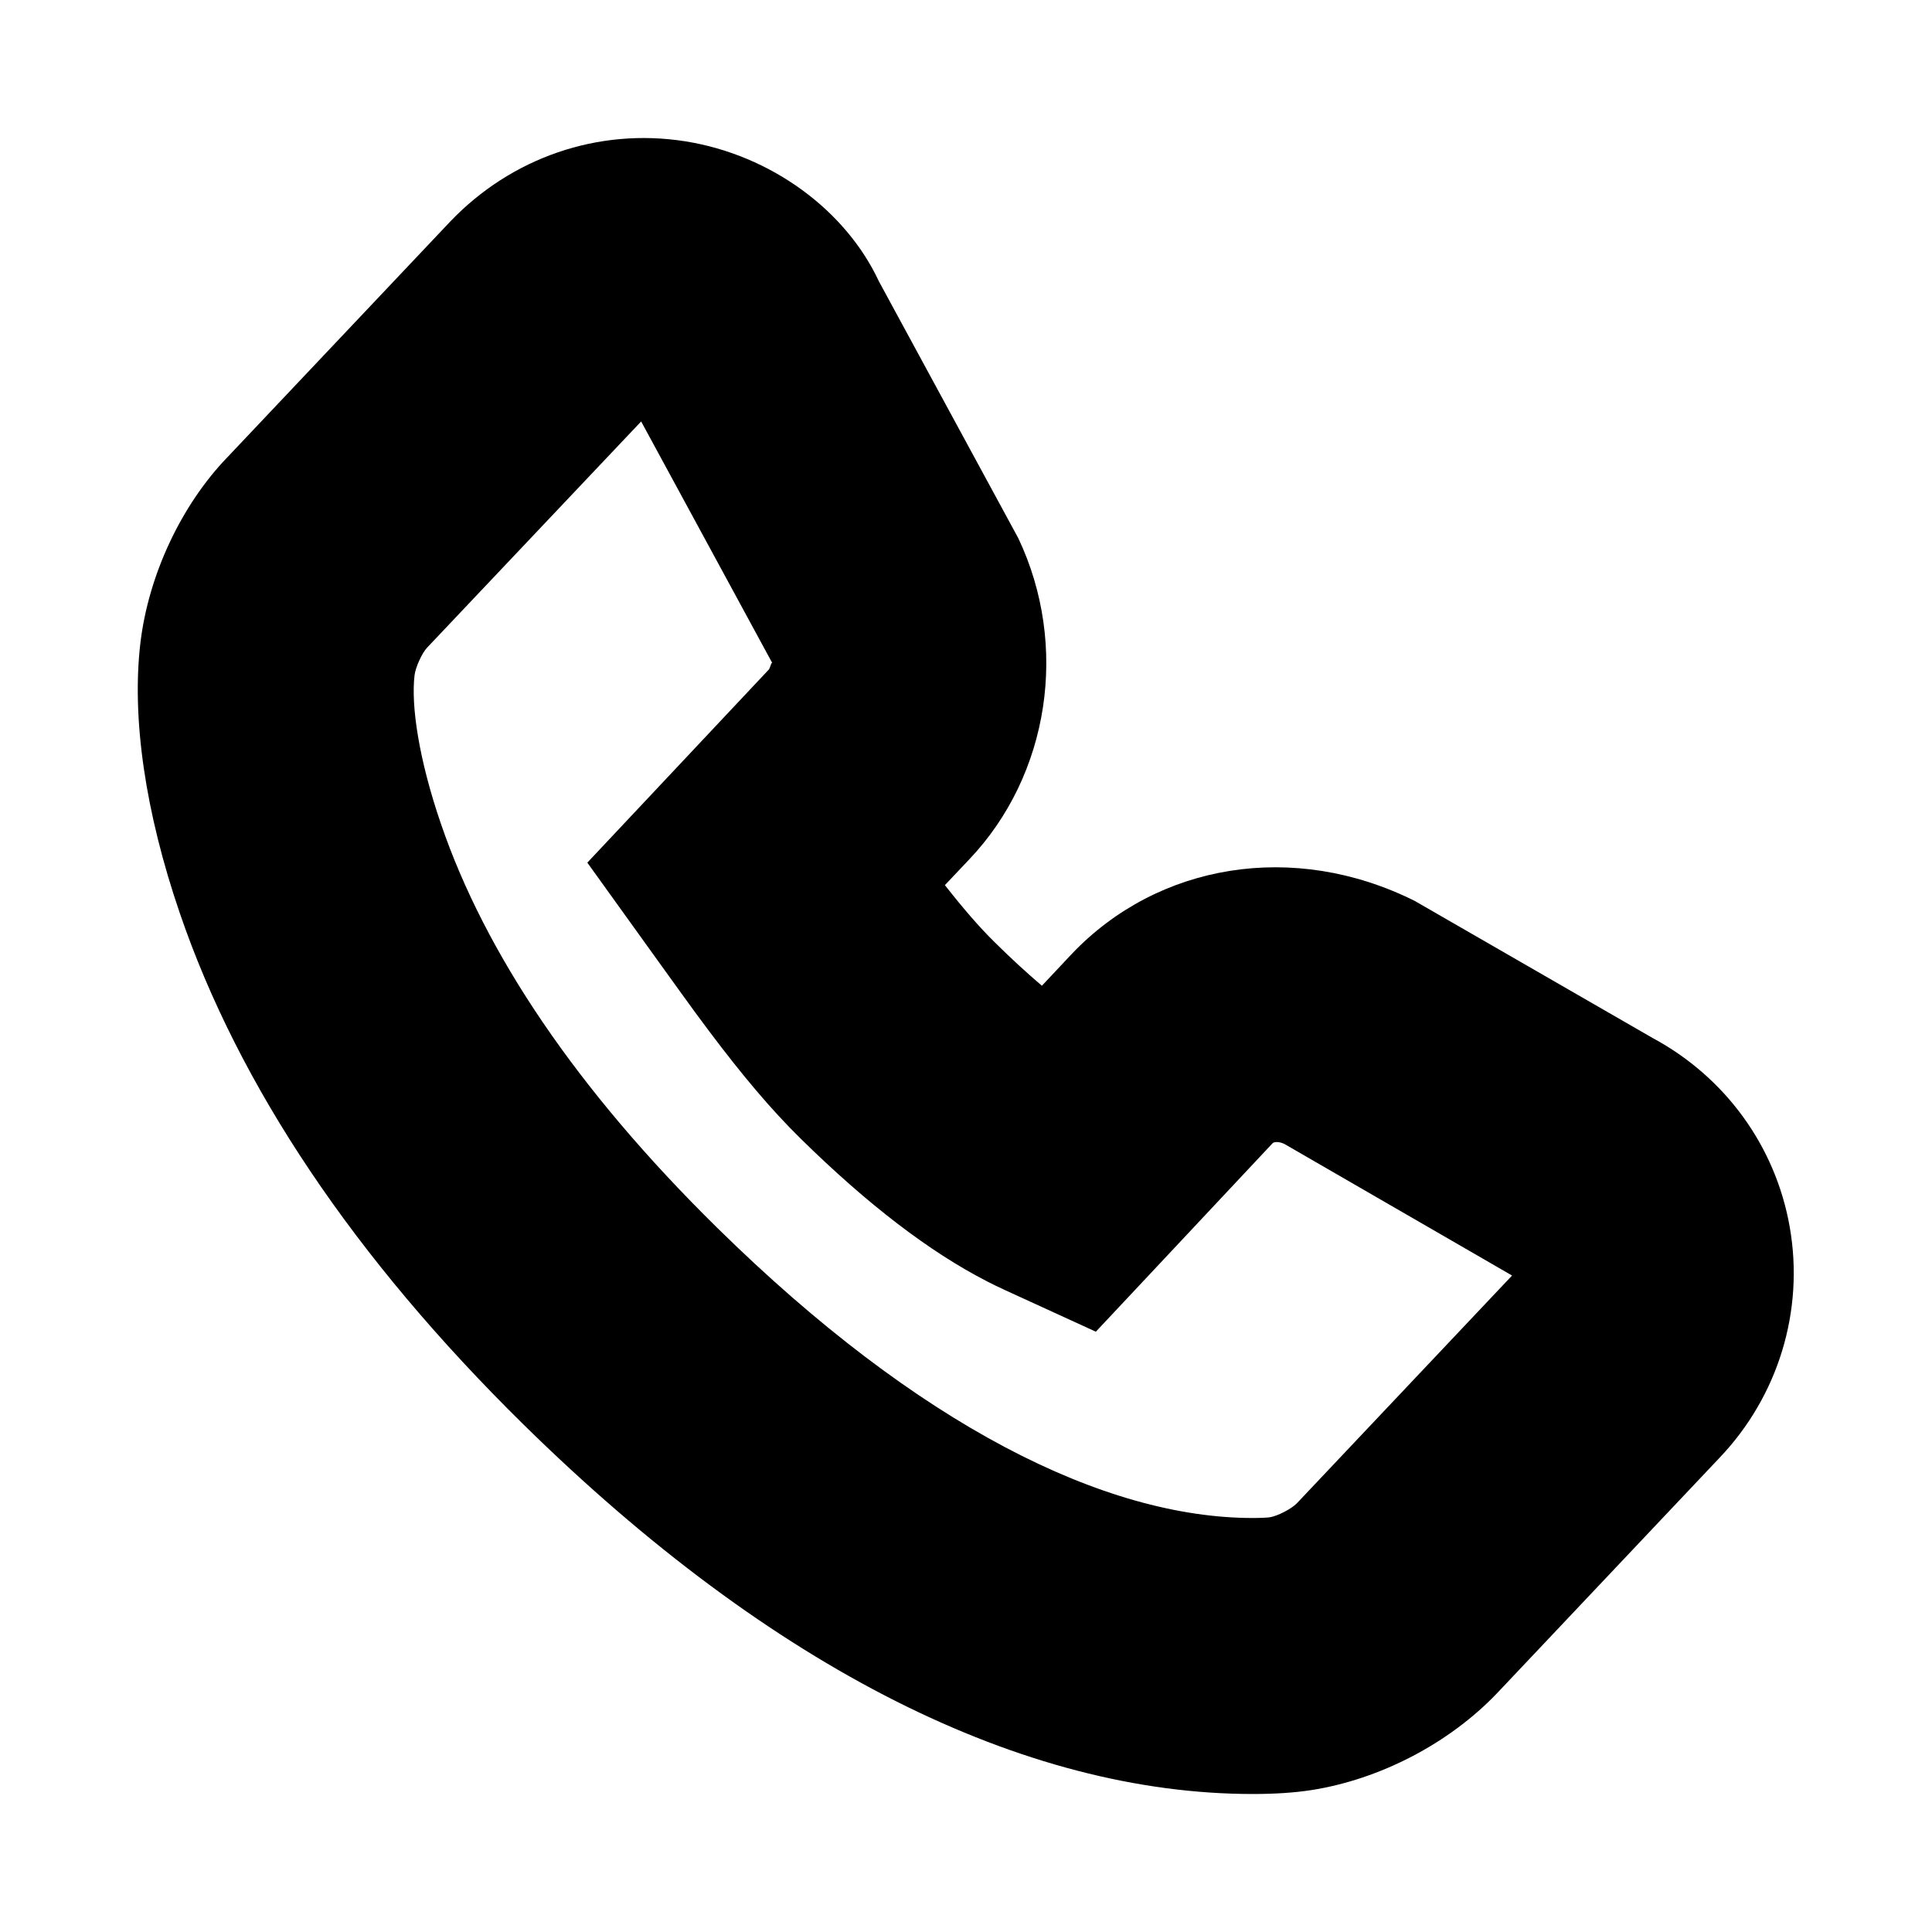
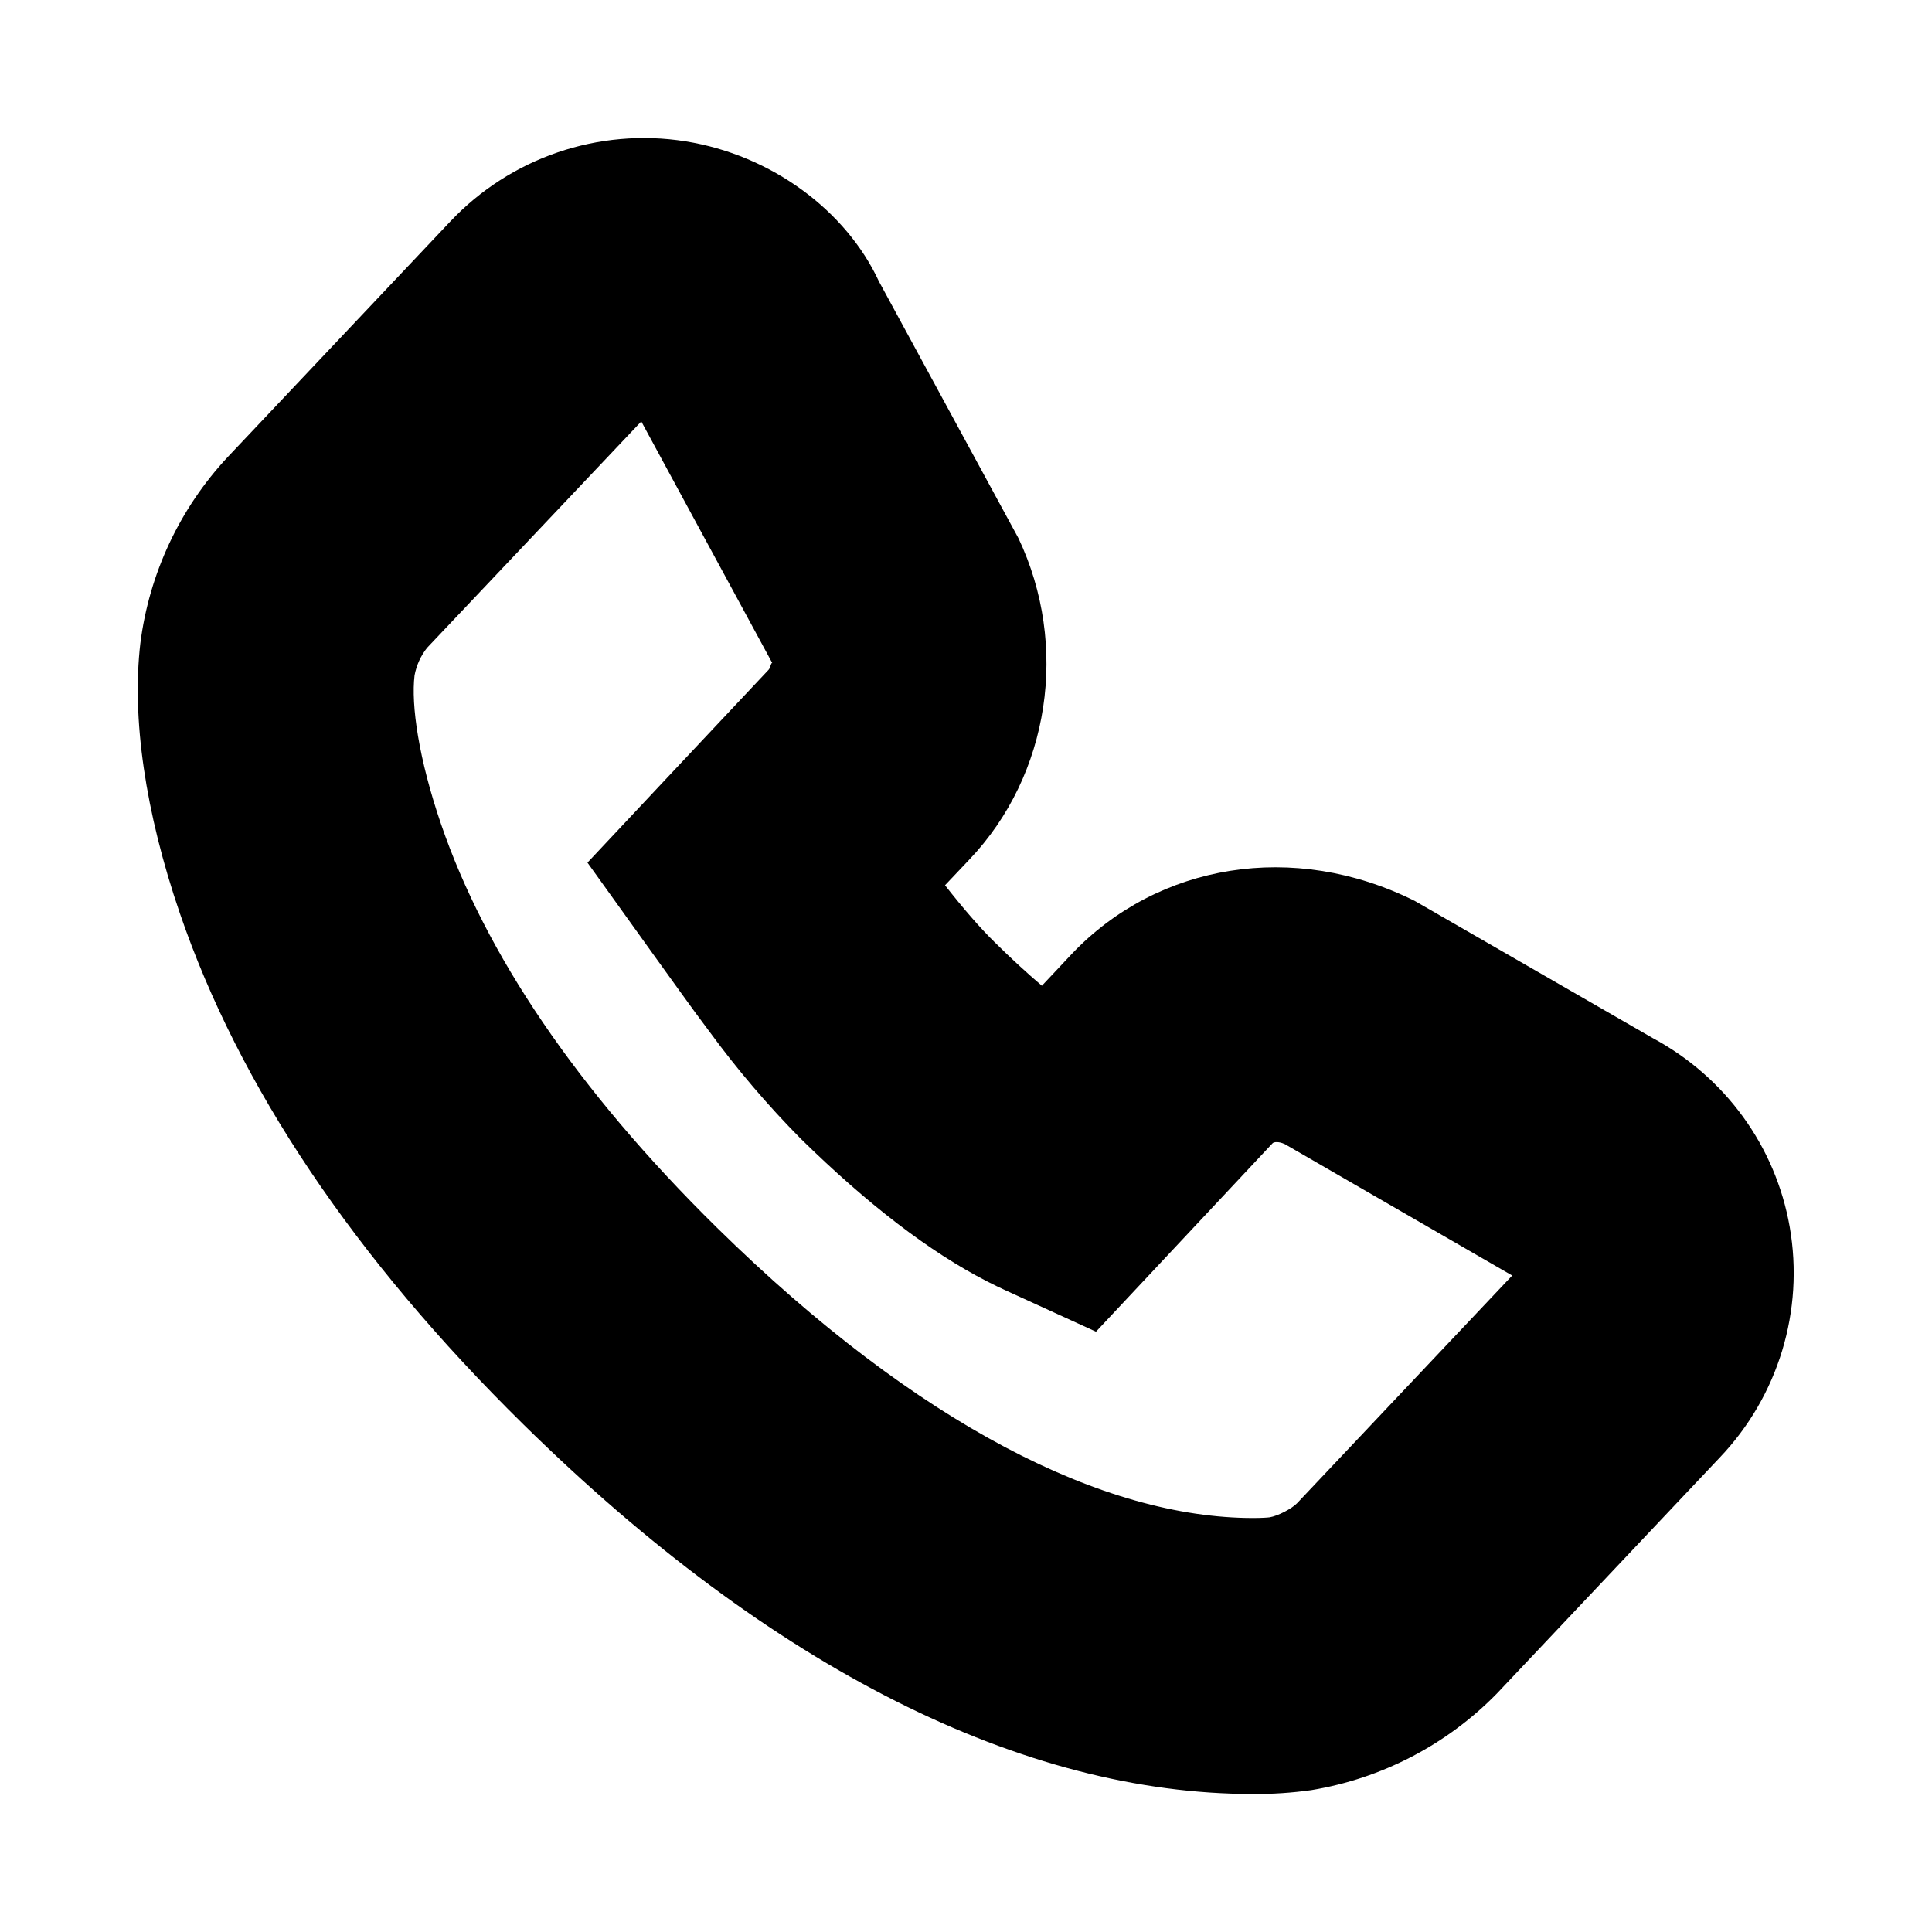
- <svg xmlns="http://www.w3.org/2000/svg" width="14" height="14" viewBox="0 0 14 14">
-   <path d="M7.206,6.826 C7.327,6.946 7.443,7.052 7.55,7.143 L7.768,6.911 C8.391,6.257 9.374,6.091 10.251,6.528 L11.976,7.522 C12.5,7.804 12.866,8.304 12.969,8.891 C13.076,9.499 12.885,10.118 12.461,10.563 L10.846,12.272 C10.5,12.633 10.001,12.894 9.501,12.972 C9.377,12.991 9.235,13 9.079,13 C7.421,13 5.599,12.098 3.794,10.323 C2.564,9.113 1.732,7.869 1.304,6.62 C1.051,5.882 0.954,5.201 1.017,4.662 C1.075,4.168 1.314,3.658 1.65,3.311 L3.262,1.606 C3.704,1.143 4.333,0.924 4.966,1.024 C5.593,1.124 6.131,1.528 6.369,2.039 L7.379,3.9 C7.747,4.676 7.606,5.615 7.023,6.228 L6.847,6.414 C6.982,6.586 7.1,6.722 7.206,6.826 Z M9.308,8.29 C9.266,8.269 9.23,8.275 9.222,8.284 L7.941,9.65 L7.288,9.351 C7.225,9.322 7.199,9.309 7.152,9.285 C6.735,9.071 6.285,8.726 5.803,8.252 C5.586,8.039 5.375,7.787 5.14,7.474 C5.072,7.384 5.004,7.291 4.925,7.181 C4.883,7.123 4.826,7.044 4.737,6.92 L4.256,6.251 L4.82,5.651 L5.57,4.853 C5.582,4.841 5.589,4.792 5.597,4.806 L4.646,3.054 L3.095,4.693 C3.059,4.731 3.011,4.834 3.004,4.893 C2.978,5.11 3.033,5.498 3.196,5.972 C3.516,6.907 4.176,7.893 5.197,8.897 C6.656,10.332 8.005,11 9.079,11 C9.141,11 9.185,10.997 9.2,10.995 C9.259,10.986 9.359,10.933 9.397,10.894 L10.957,9.243 L9.308,8.29 Z" />
+ <svg xmlns="http://www.w3.org/2000/svg" width="14" height="14" fill="none">
+   <path d="M7.206 6.826c.121.12.237.226.344.317l.218-.232c.623-.654 1.606-.82 2.483-.383l1.725.994c.524.282.89.782.993 1.369a1.938 1.938 0 0 1-.508 1.672l-1.615 1.71a2.436 2.436 0 0 1-1.344.699 2.889 2.889 0 0 1-.423.028c-1.658 0-3.48-.902-5.285-2.677-1.23-1.21-2.062-2.454-2.49-3.703-.253-.738-.35-1.419-.287-1.958a2.423 2.423 0 0 1 .633-1.35l1.612-1.706a1.929 1.929 0 0 1 1.705-.582c.626.1 1.165.504 1.402 1.015L7.38 3.9c.368.777.228 1.716-.356 2.329l-.176.186c.135.172.253.308.359.412ZM9.308 8.29c-.042-.02-.078-.015-.086-.006L7.942 9.65l-.654-.299a3.223 3.223 0 0 1-.136-.066c-.417-.214-.867-.56-1.349-1.033a6.87 6.87 0 0 1-.663-.778c-.068-.09-.136-.183-.215-.293l-.188-.261-.48-.669.563-.6.75-.798c.012-.012.019-.06.027-.047l-.95-1.752-1.552 1.64a.457.457 0 0 0-.091.2c-.026.216.03.604.192 1.078.32.935.98 1.921 2 2.925C6.657 10.332 8.006 11 9.08 11c.062 0 .106-.003.12-.005.06-.01.16-.062.198-.101l1.56-1.651-1.649-.953Z" fill="#000" />
</svg>
